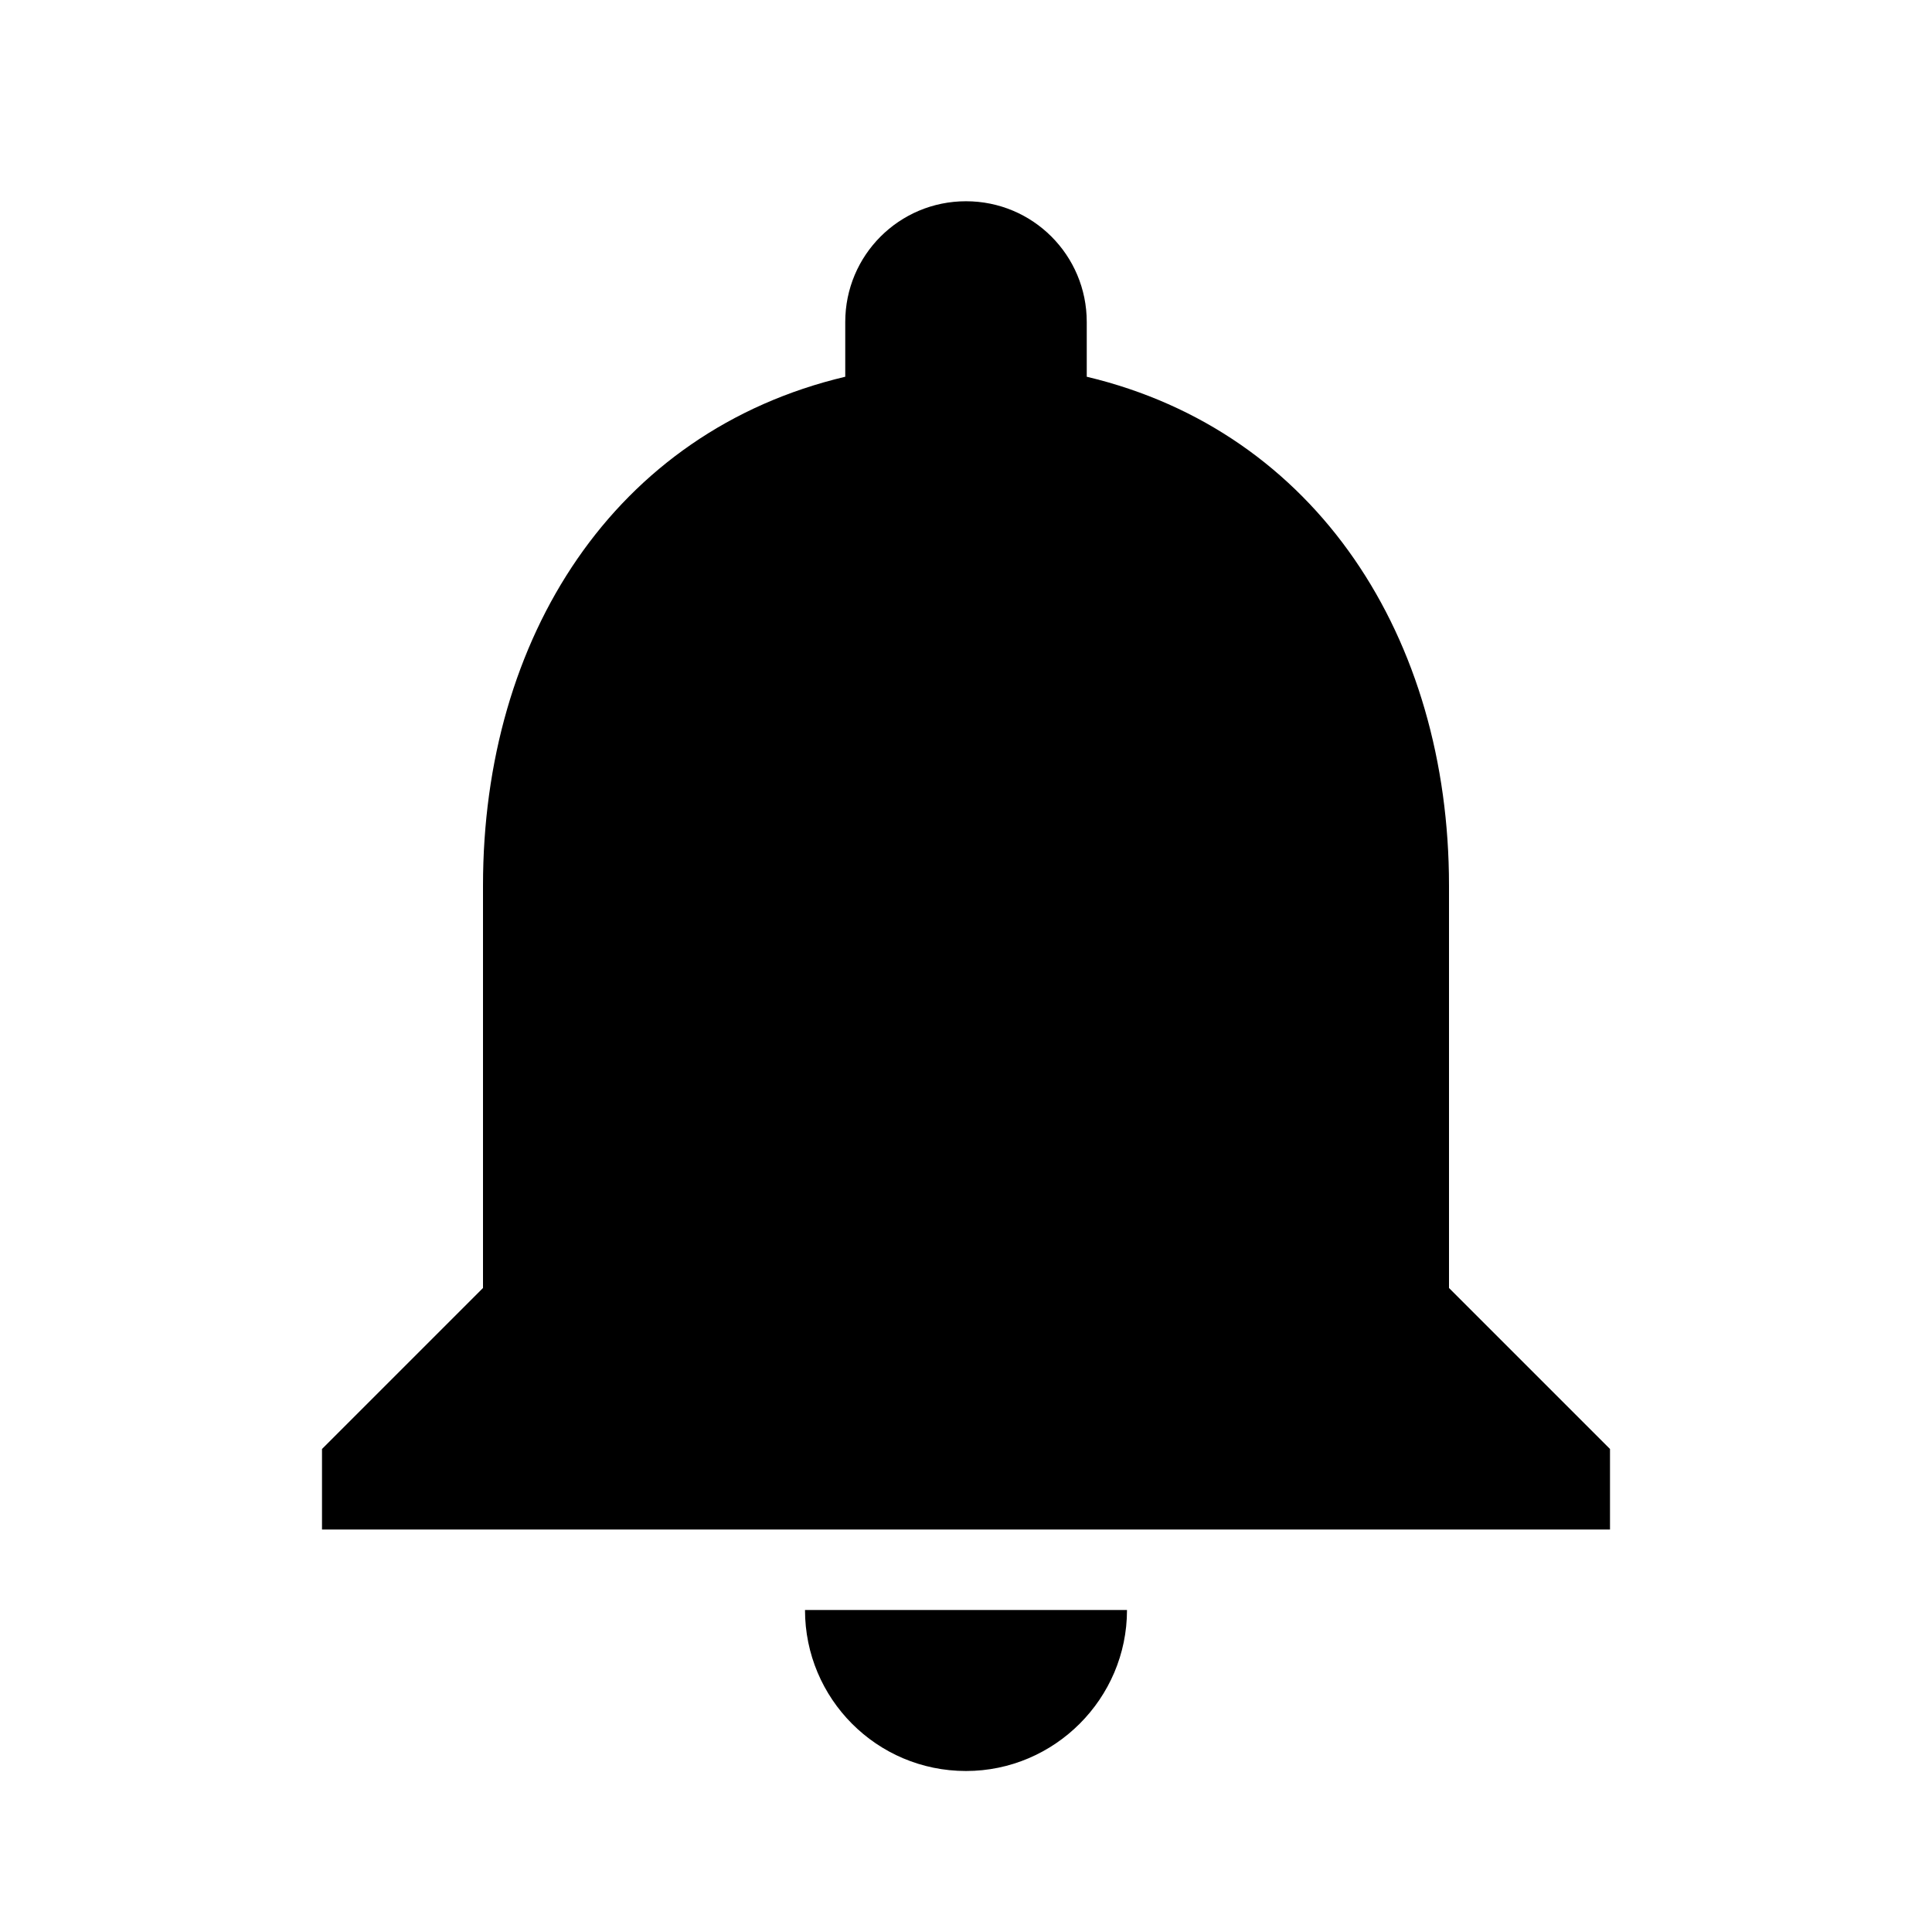
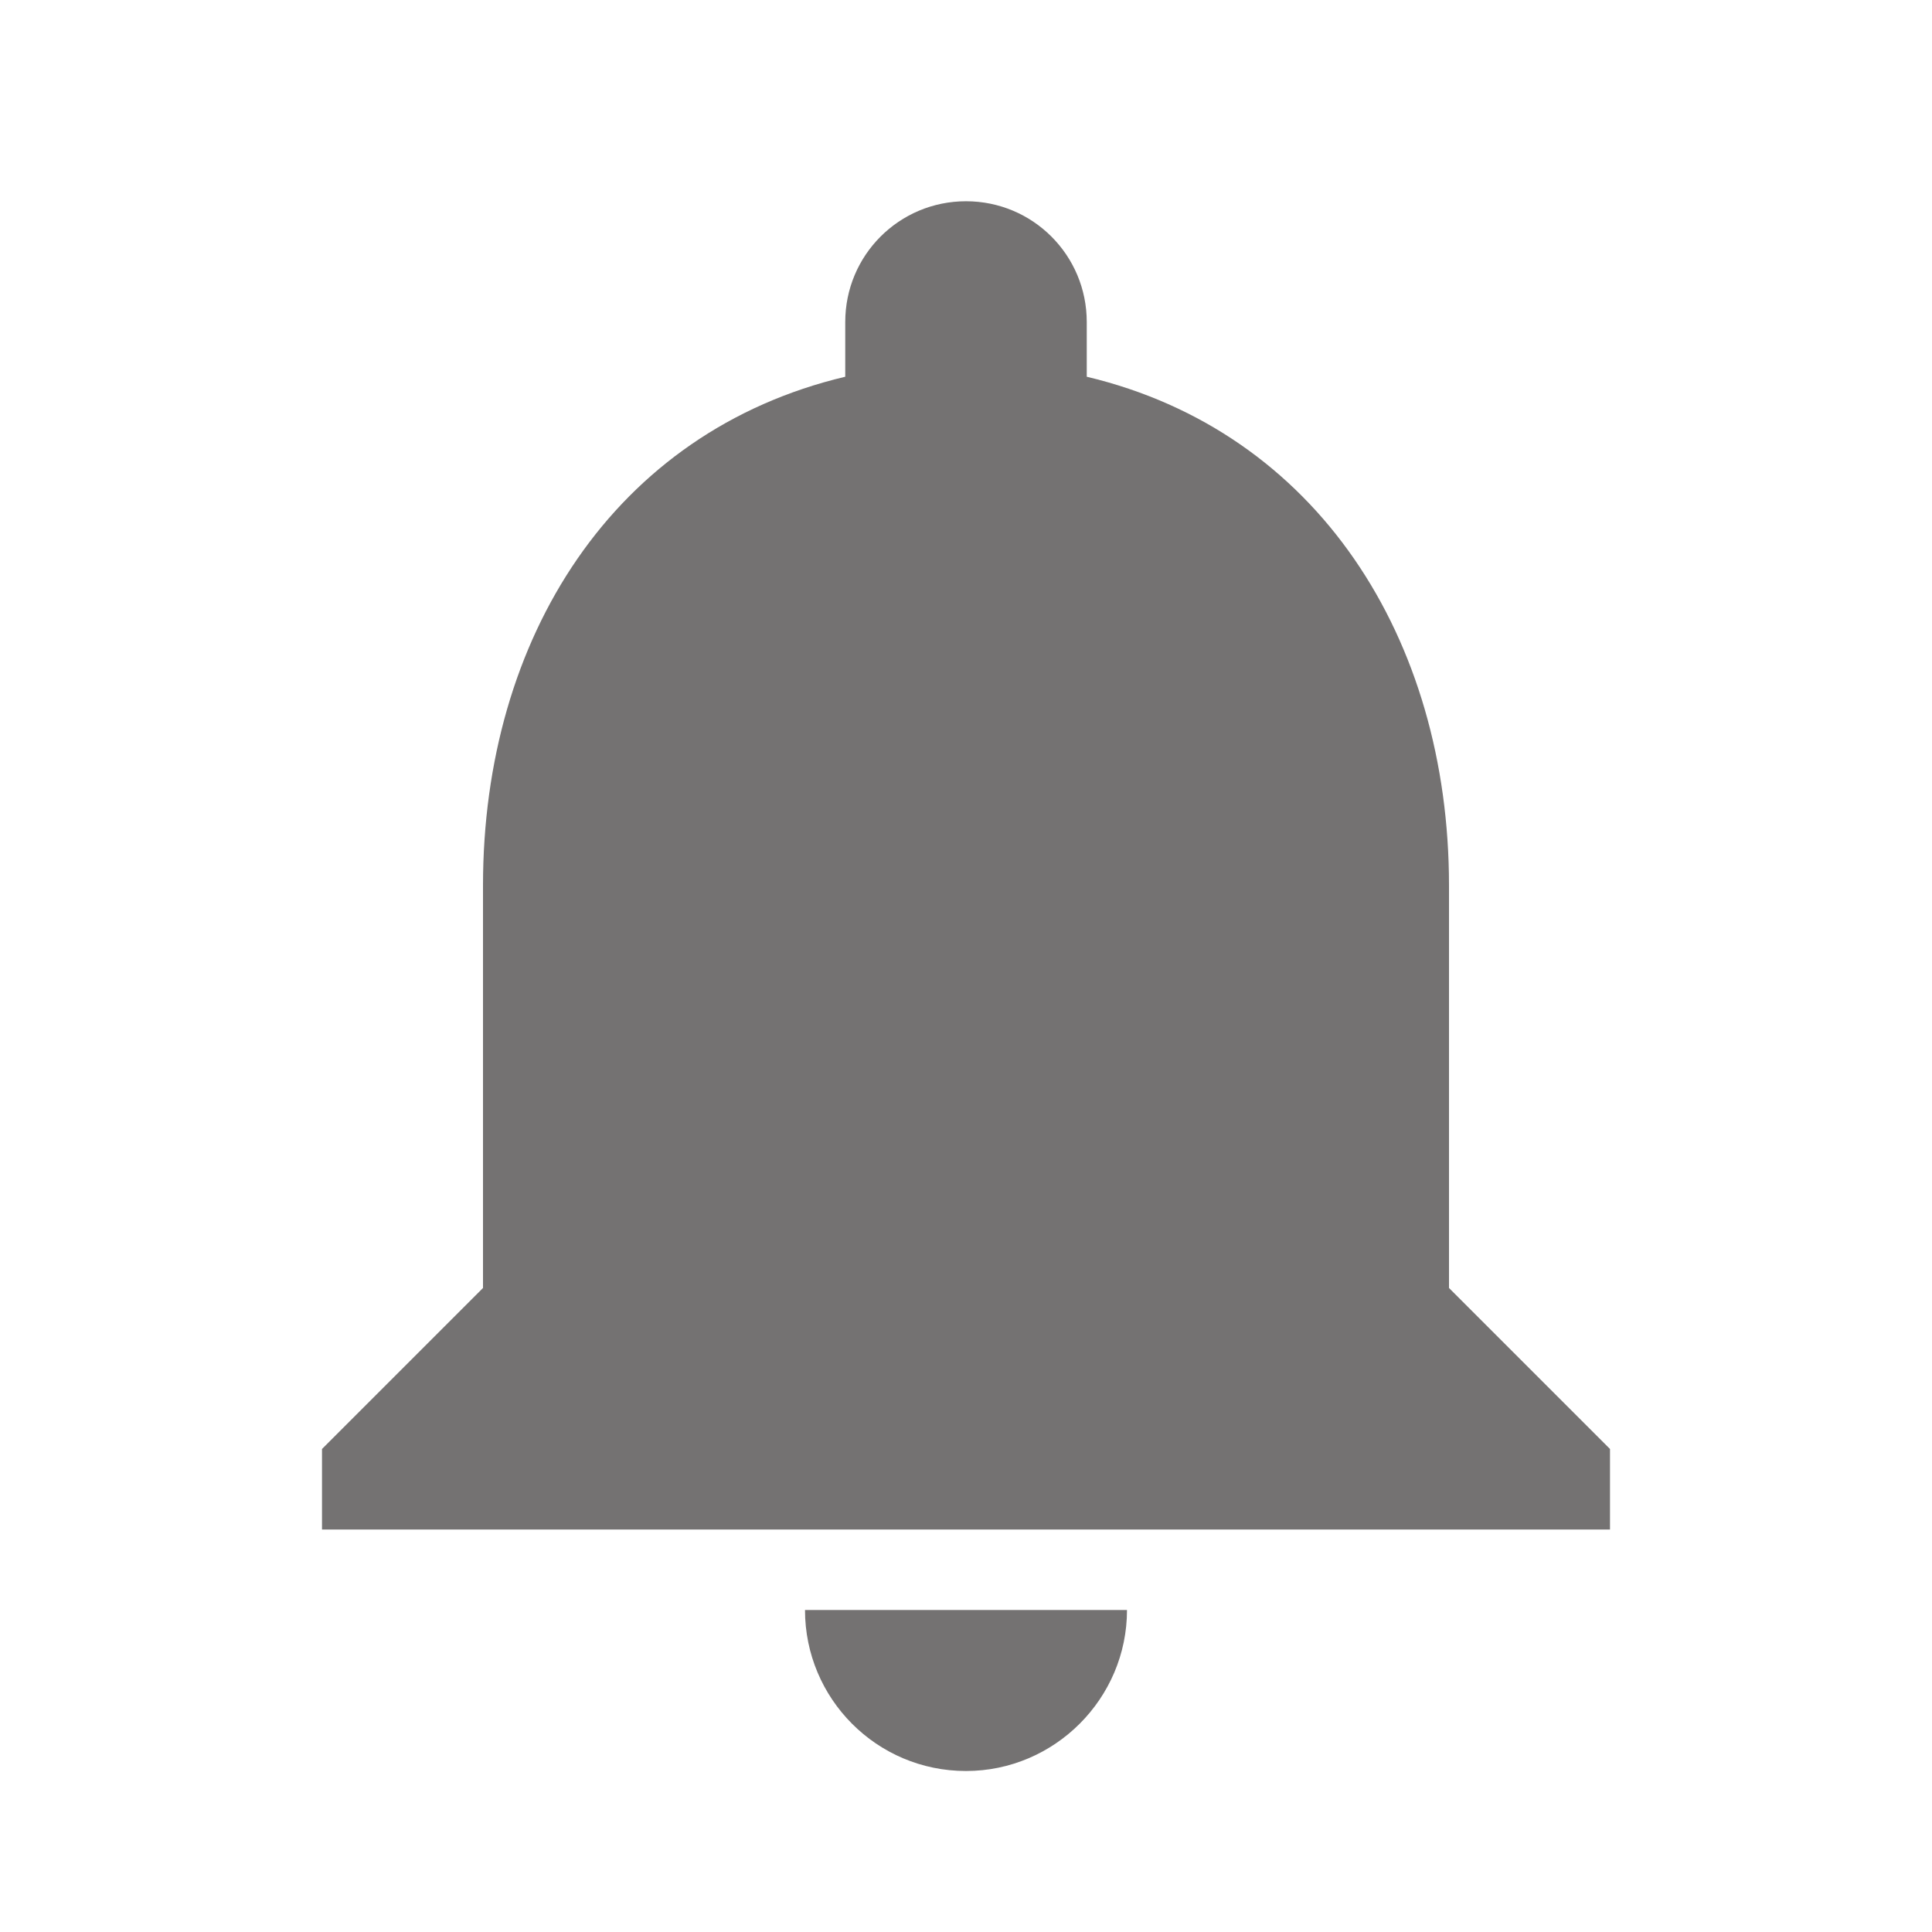
- <svg xmlns="http://www.w3.org/2000/svg" height="24px" viewBox="0 0 24 24" width="24px" fill="#000000">
+ <svg xmlns="http://www.w3.org/2000/svg" height="24px" viewBox="0 0 24 24" width="24px" fill="#747272">
  <path d="M12 22c1.1 0 2-.9 2-2h-4c0 1.1.89 2 2 2zm6-6v-5c0-3.07-1.64-5.64-4.5-6.32V4c0-.83-.67-1.5-1.5-1.5s-1.5.67-1.5 1.5v.68C7.63 5.36 6 7.92 6 11v5l-2 2v1h16v-1l-2-2z" />
</svg>
